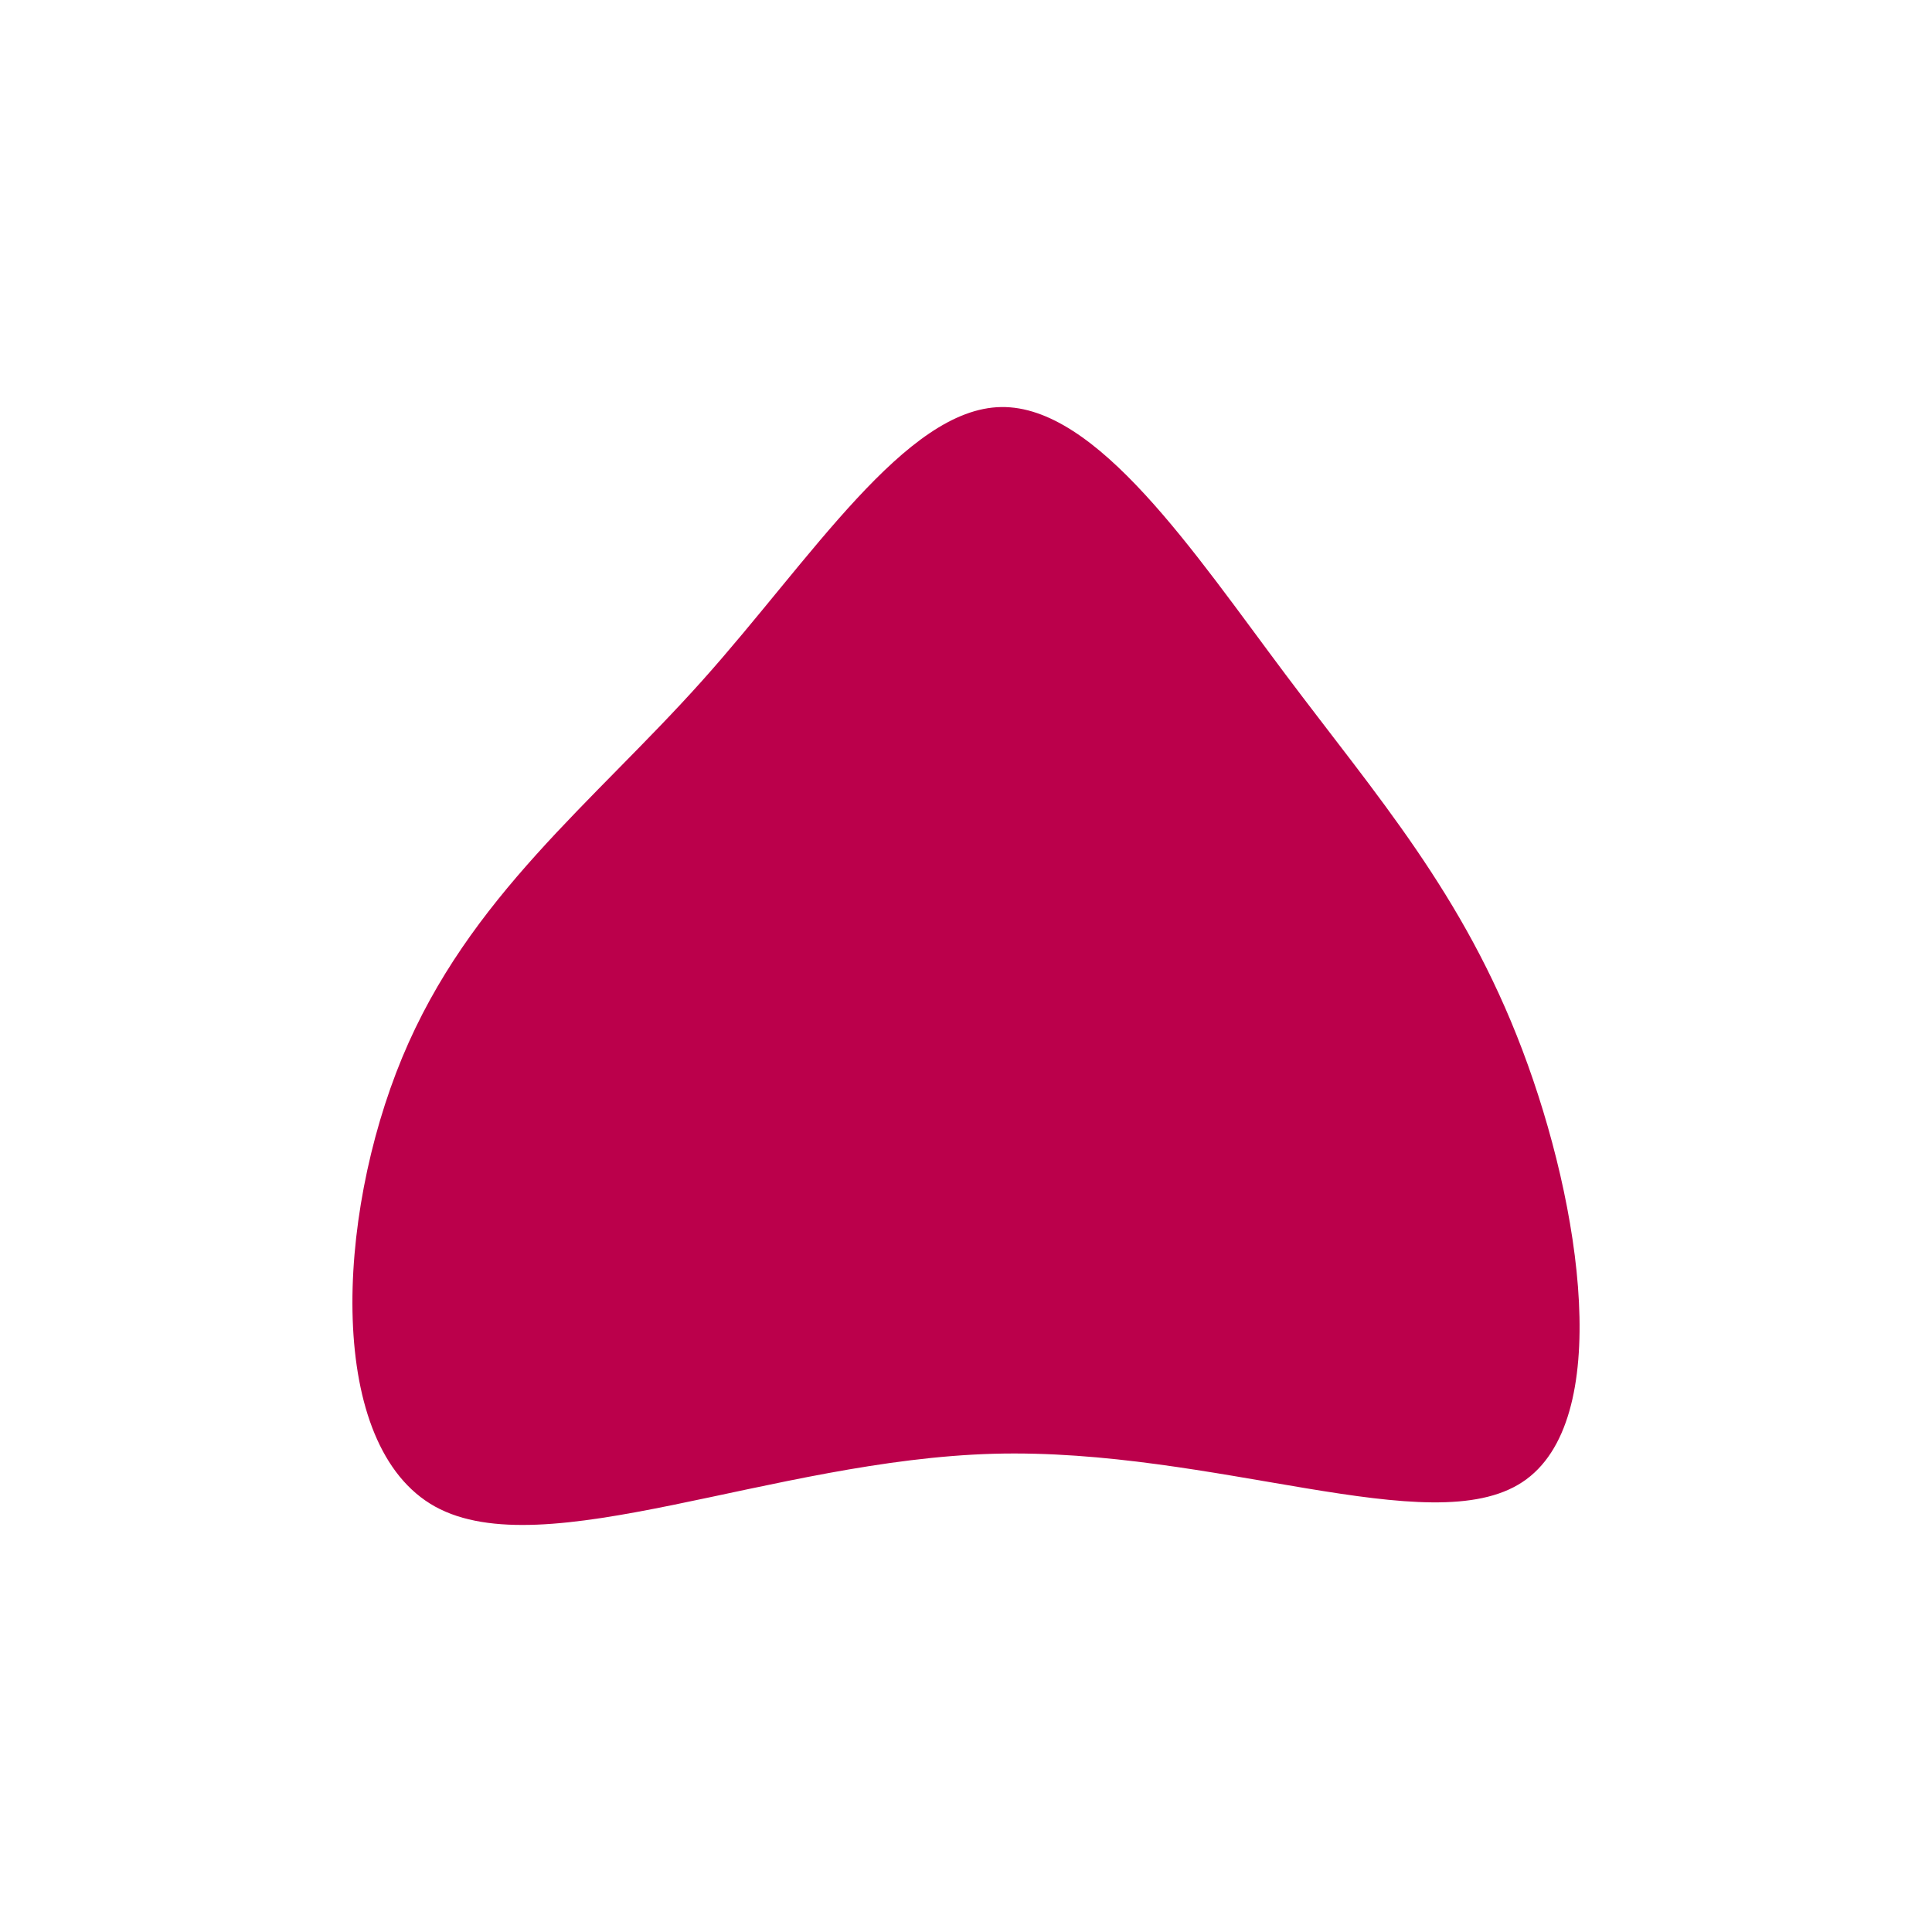
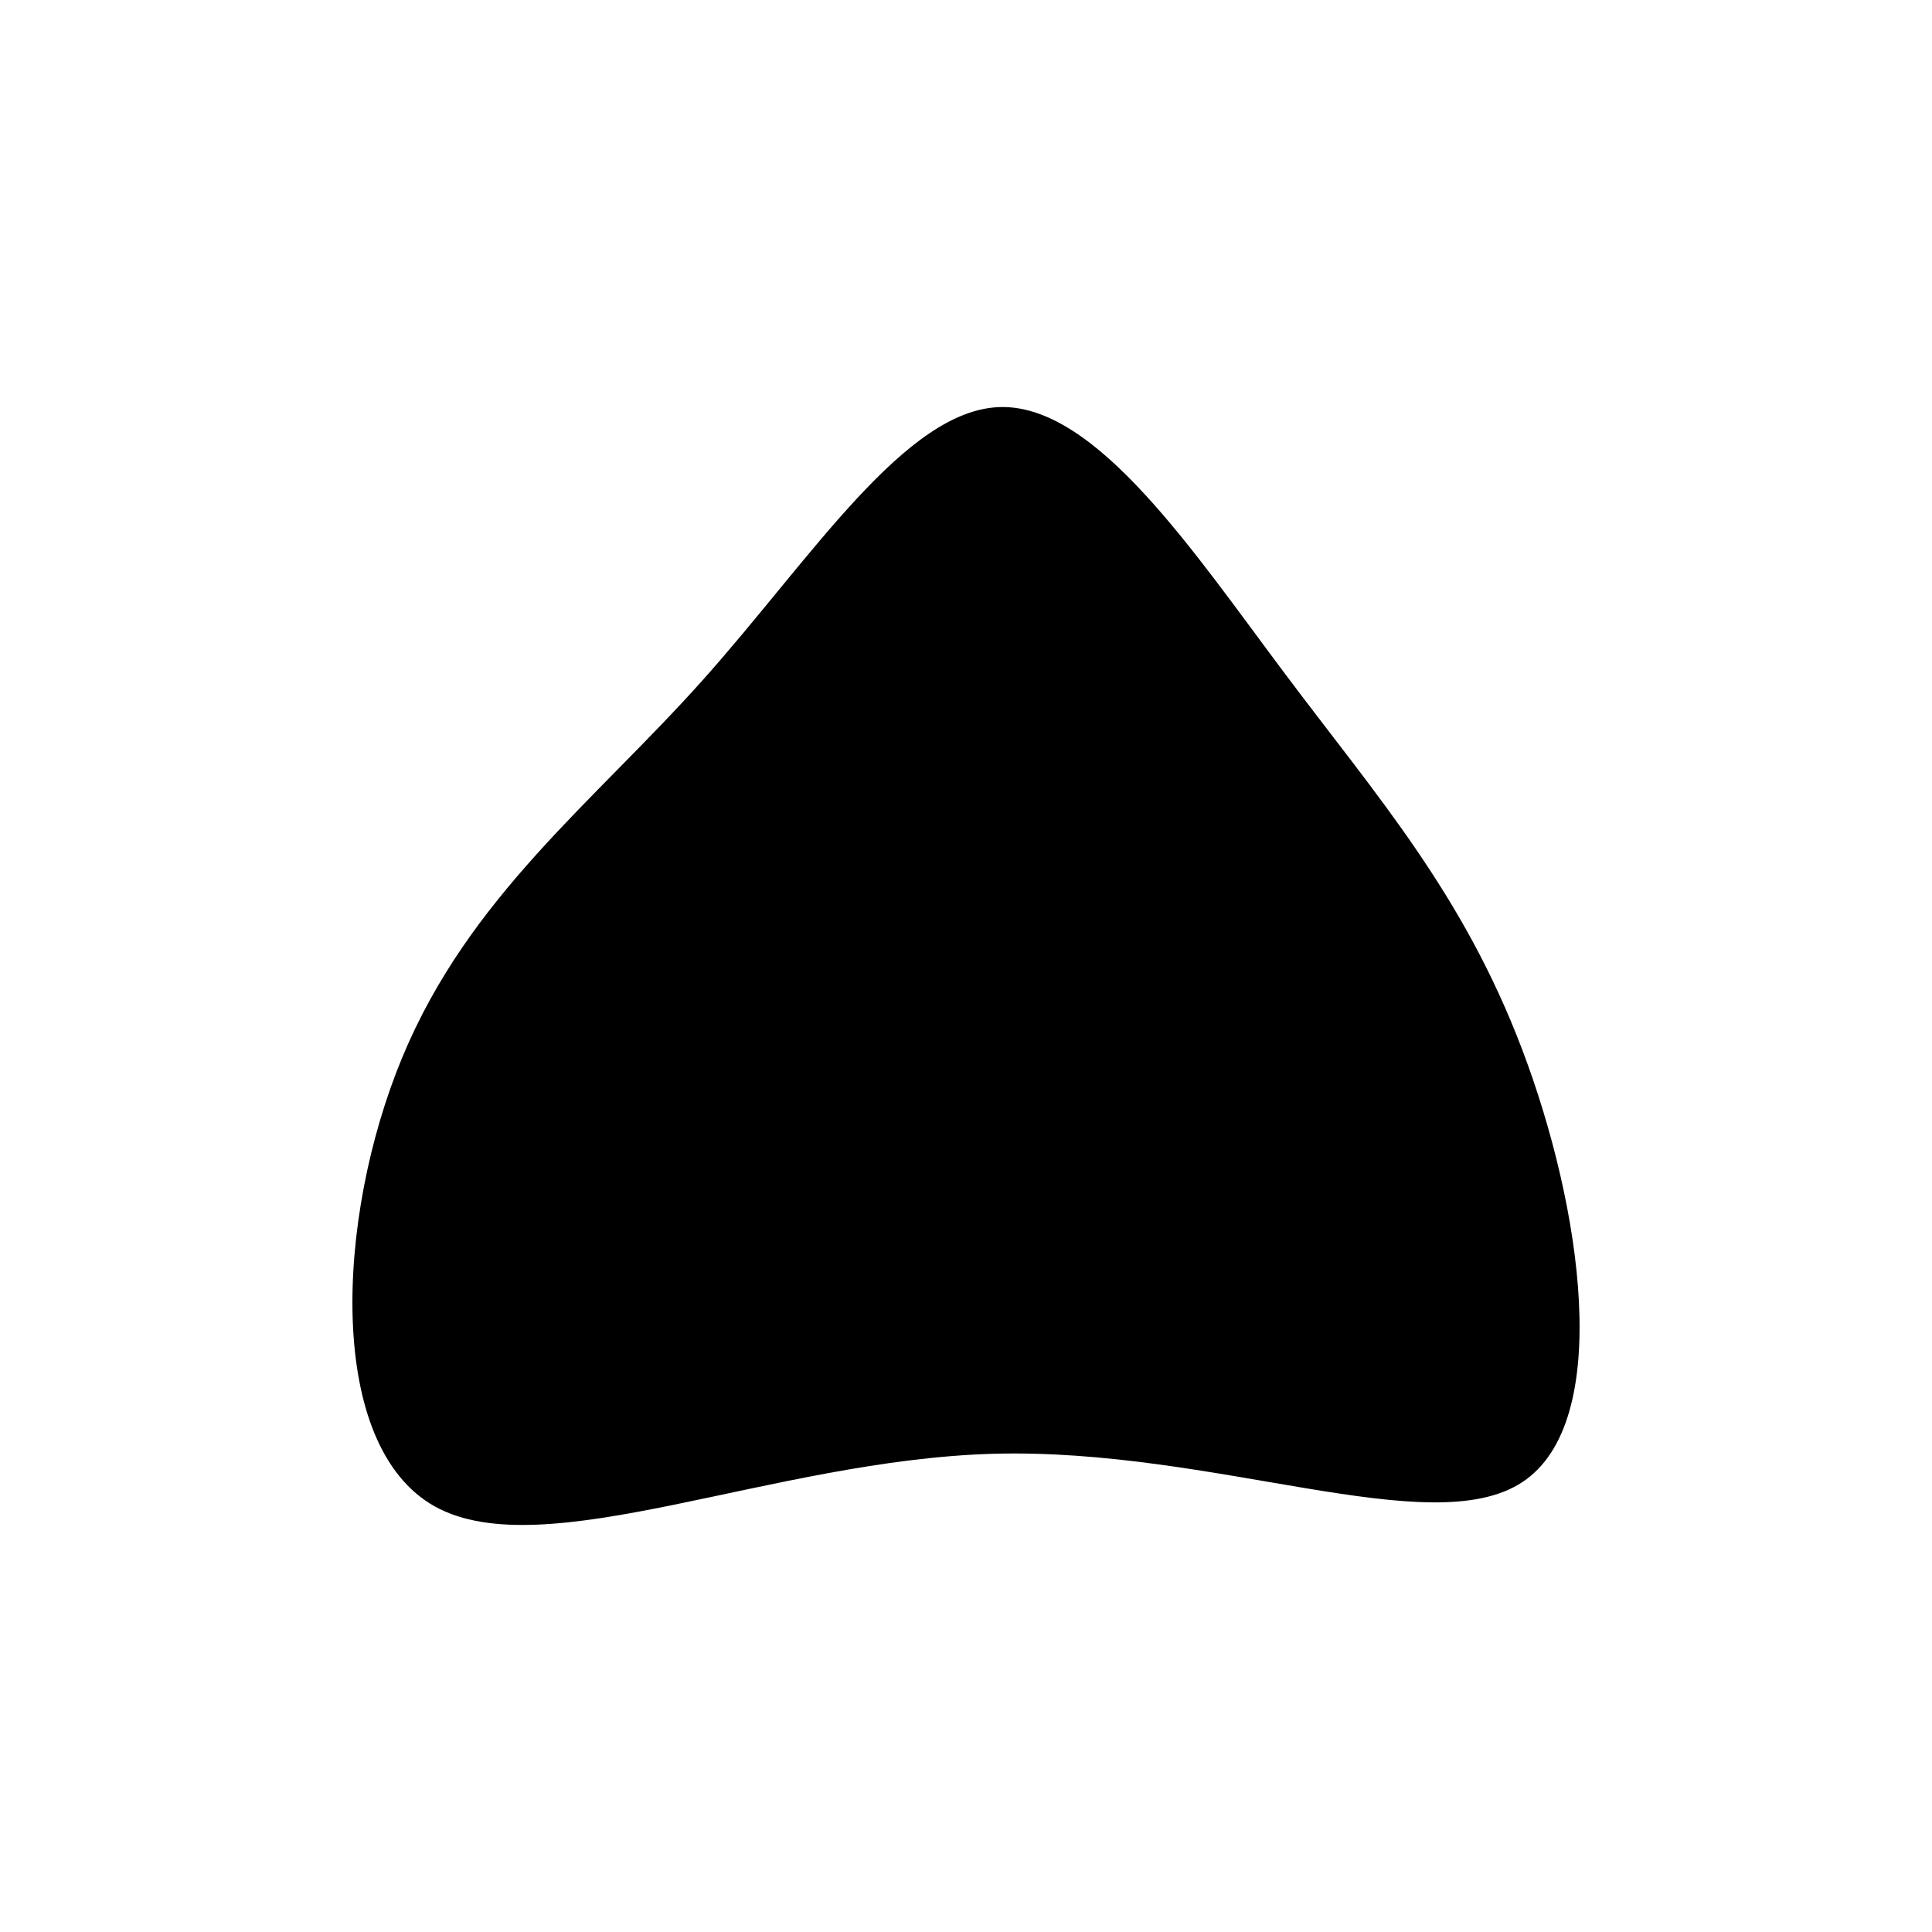
<svg xmlns="http://www.w3.org/2000/svg" id="visual" viewBox="0 0 900 900" width="900" height="900" version="1.1">
  <g transform="translate(465.6698 461.5206)">
-     <path d="M133.2 -147.3C175.8 -90.5 215.9 -45.3 243.5 27.6C271.1 100.4 286.2 200.8 243.5 228.9C200.8 257.1 100.4 212.9 -2.8 215.7C-106.1 218.6 -212.1 268.4 -263 240.3C-313.8 212.1 -309.4 106.1 -278.3 31.1C-247.2 -43.8 -189.3 -87.7 -138.5 -144.5C-87.7 -201.3 -43.8 -271.2 0.7 -271.9C45.3 -272.6 90.5 -204.2 133.2 -147.3" fill="#BB004B" />
+     <path d="M133.2 -147.3C175.8 -90.5 215.9 -45.3 243.5 27.6C271.1 100.4 286.2 200.8 243.5 228.9C200.8 257.1 100.4 212.9 -2.8 215.7C-106.1 218.6 -212.1 268.4 -263 240.3C-313.8 212.1 -309.4 106.1 -278.3 31.1C-247.2 -43.8 -189.3 -87.7 -138.5 -144.5C-87.7 -201.3 -43.8 -271.2 0.7 -271.9C45.3 -272.6 90.5 -204.2 133.2 -147.3" fill="current" />
  </g>
</svg>
